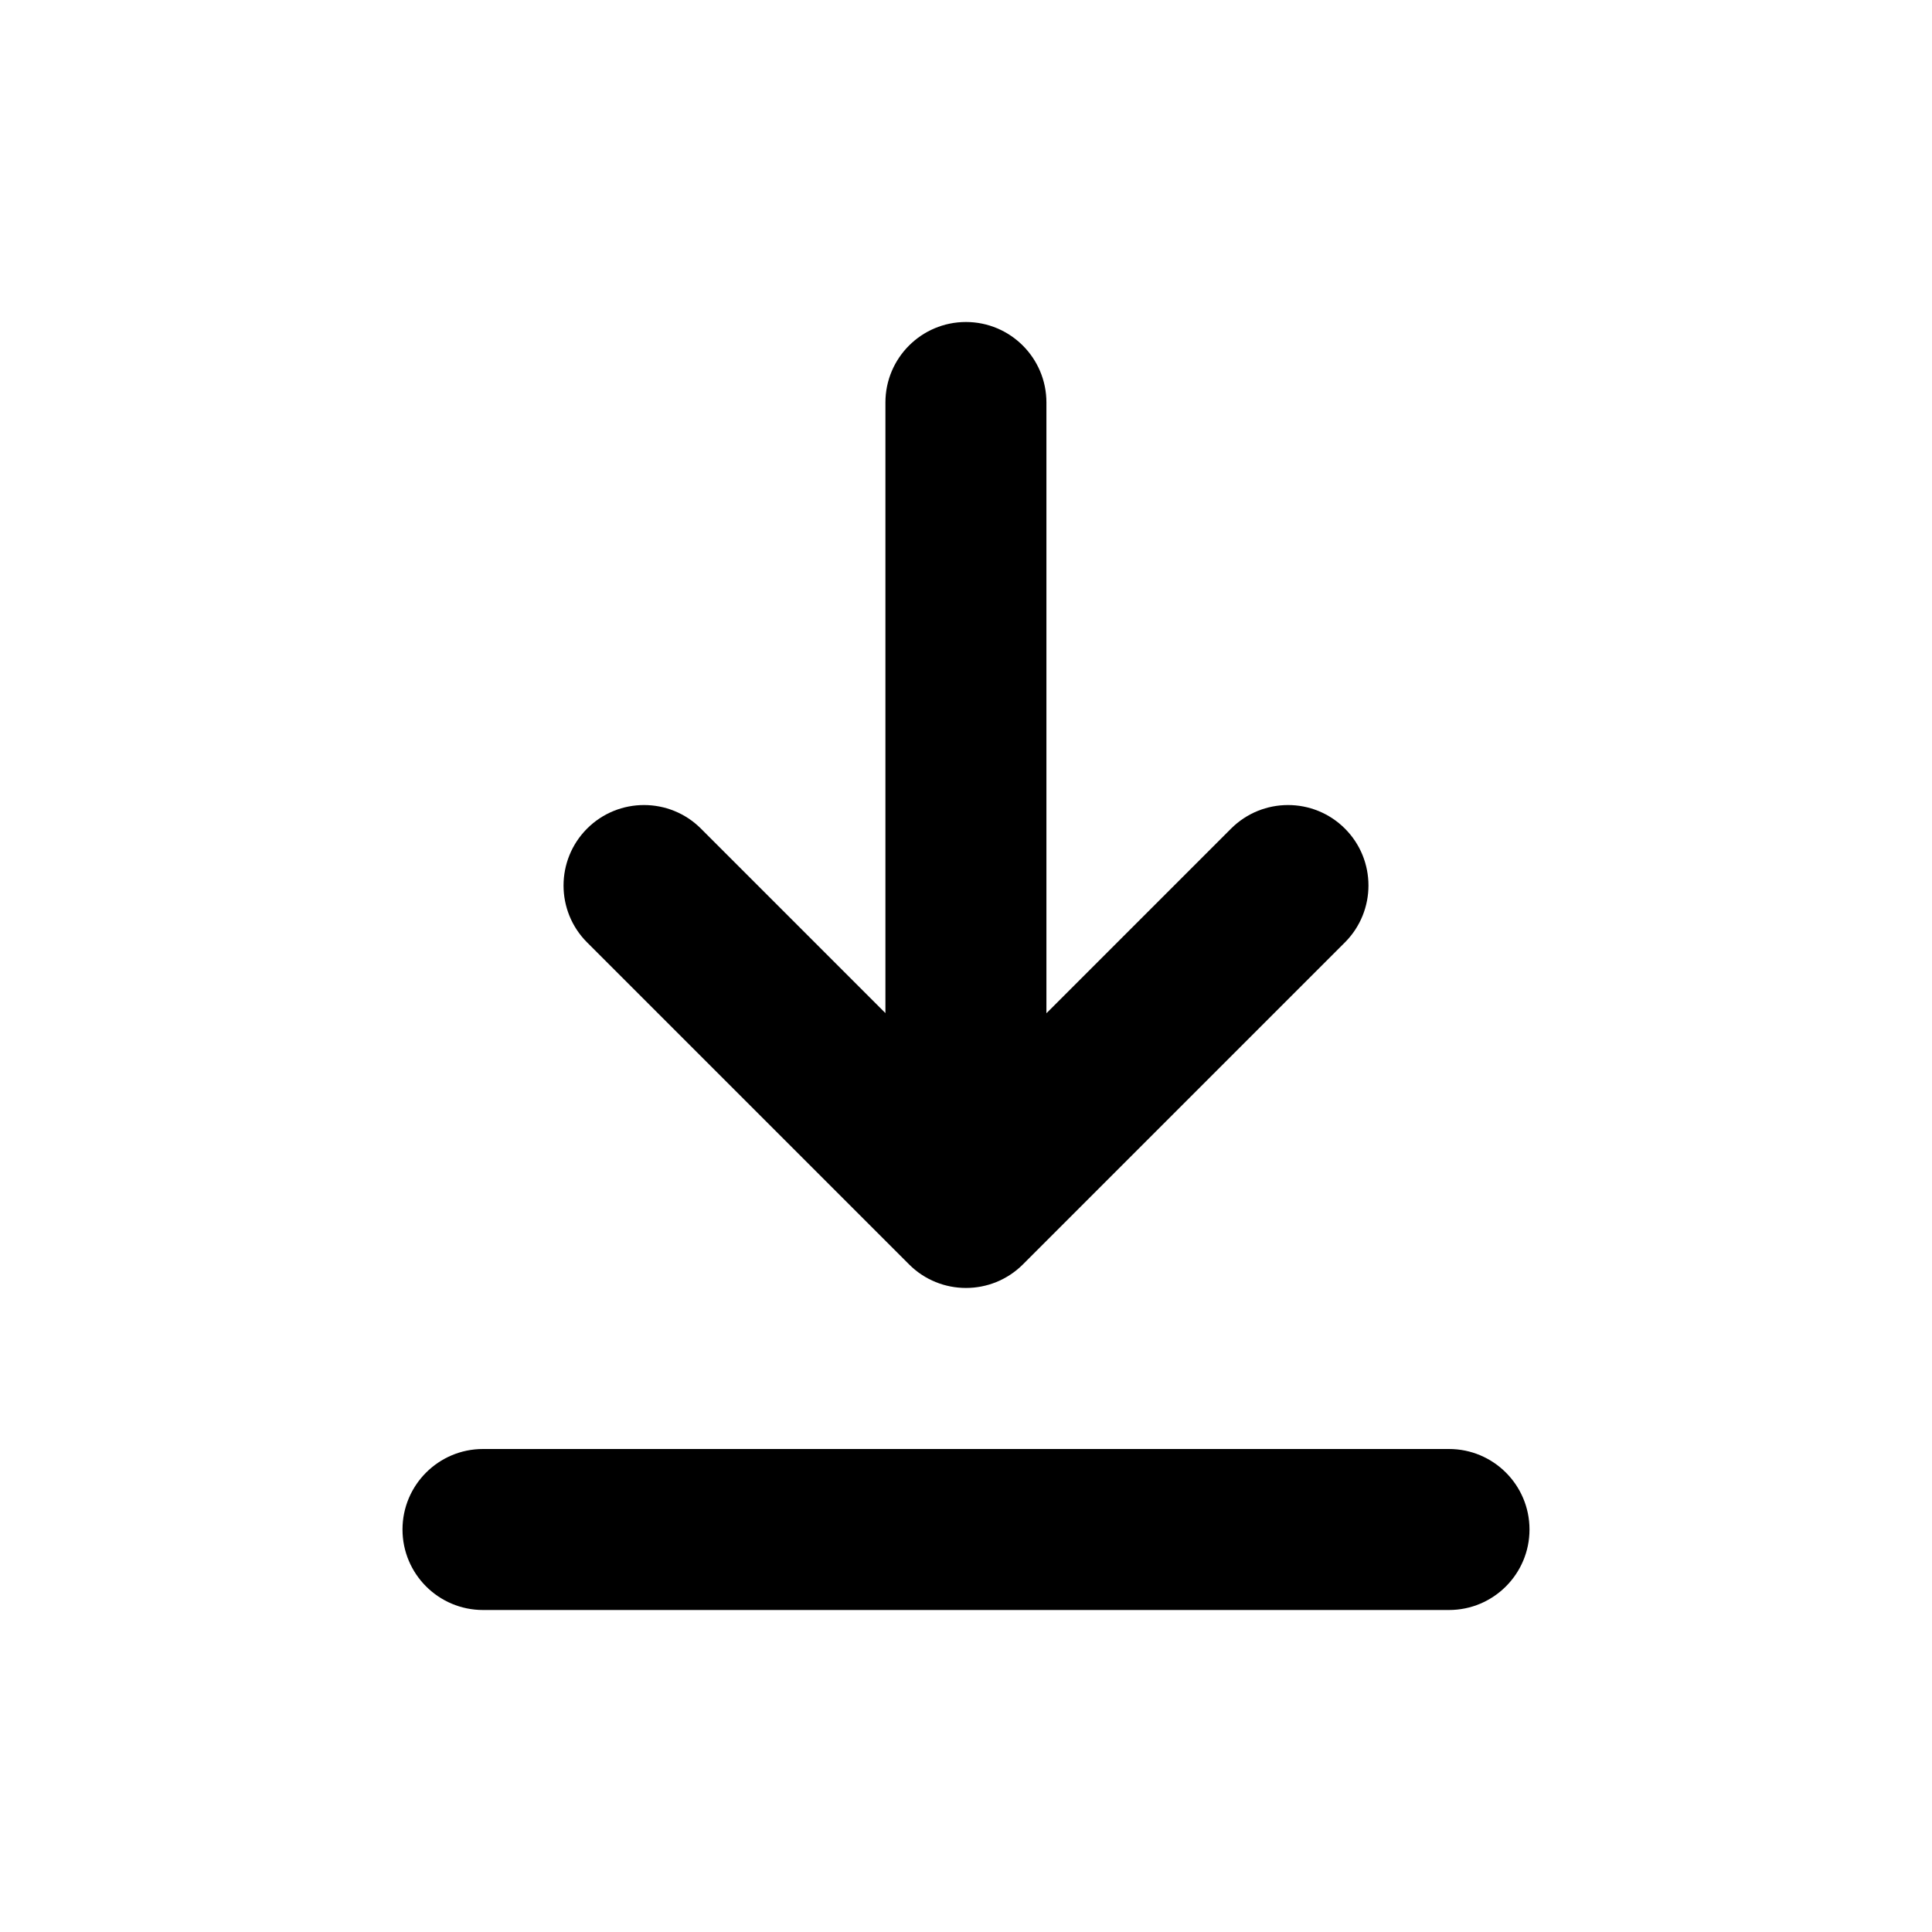
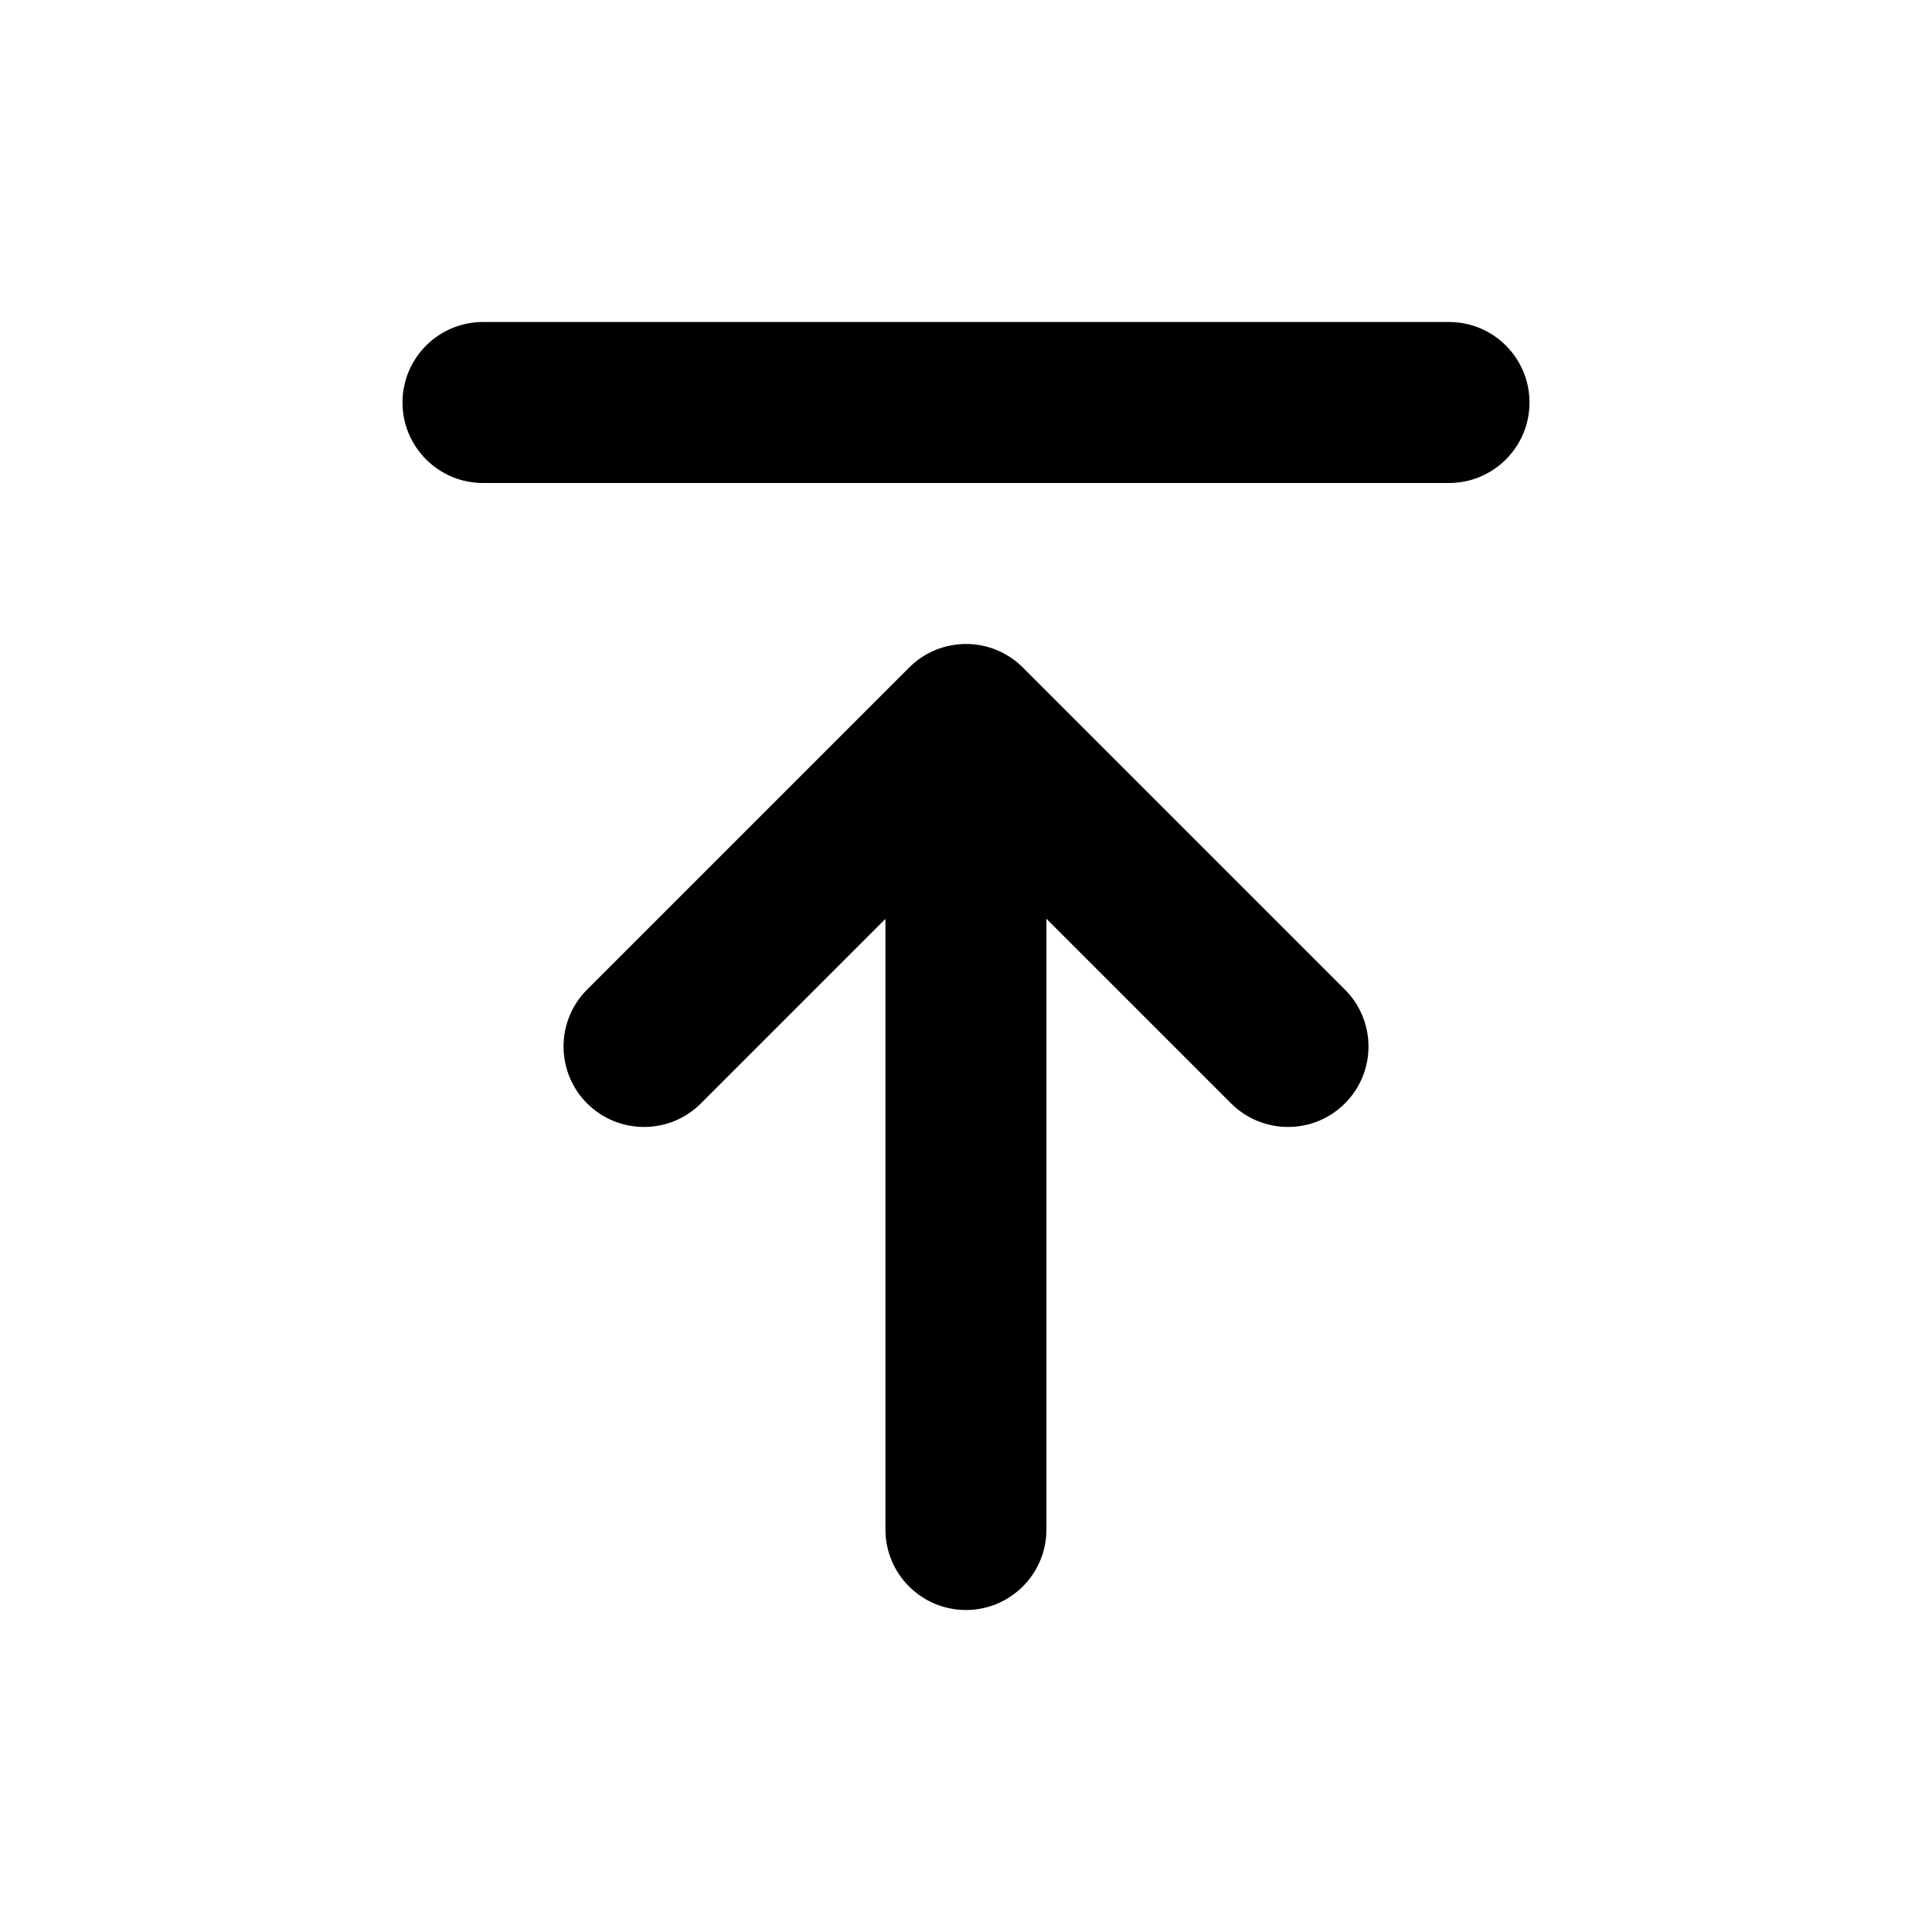
- <svg xmlns="http://www.w3.org/2000/svg" width="24" height="24" viewBox="0 0 24 24" class="wd-icon wd-icon-upload" role="presentation">
-   <path d="M18 18C18.552 18 19 18.448 19 19C19 19.552 18.552 20 18 20H6C5.448 20 5 19.552 5 19C5 18.448 5.448 18 6 18H18Z" fill="oklch(0.352 0 0 / 1)" class="wd-icon-fill" />
-   <path d="M11.999 4C12.551 4 12.999 4.448 12.999 5V12.587L15.293 10.293C15.684 9.903 16.317 9.903 16.707 10.293C17.097 10.683 17.097 11.316 16.707 11.707L12.707 15.707C12.316 16.097 11.683 16.097 11.293 15.707L7.293 11.707C6.903 11.317 6.903 10.684 7.293 10.293C7.683 9.903 8.317 9.903 8.707 10.293L10.999 12.585V5C10.999 4.448 11.447 4 11.999 4Z" fill="oklch(0.352 0 0 / 1)" class="wd-icon-fill" />
+ <svg xmlns="http://www.w3.org/2000/svg" width="24" height="24" viewBox="0 0 24 24" class="wd-icon wd-icon-upload" role="presentation" data-deprecated="true">
+   <path d="M18 4C18.552 4 19 4.448 19 5C19 5.552 18.552 6 18 6H6C5.448 6 5 5.552 5 5C5 4.448 5.448 4 6 4H18Z" fill="oklch(0.352 0 0 / 1)" class="wd-icon-fill" />
+   <path d="M11.293 8.293C11.684 7.902 12.317 7.902 12.707 8.293L16.707 12.293C17.097 12.683 17.098 13.316 16.707 13.707C16.317 14.097 15.684 14.097 15.293 13.707L12.999 11.413V19C12.999 19.552 12.552 20 11.999 20C11.447 20 10.999 19.552 10.999 19V11.415L8.707 13.707C8.317 14.097 7.684 14.097 7.293 13.707C6.903 13.316 6.903 12.683 7.293 12.293L11.293 8.293Z" fill="oklch(0.352 0 0 / 1)" class="wd-icon-accent" />
</svg>
